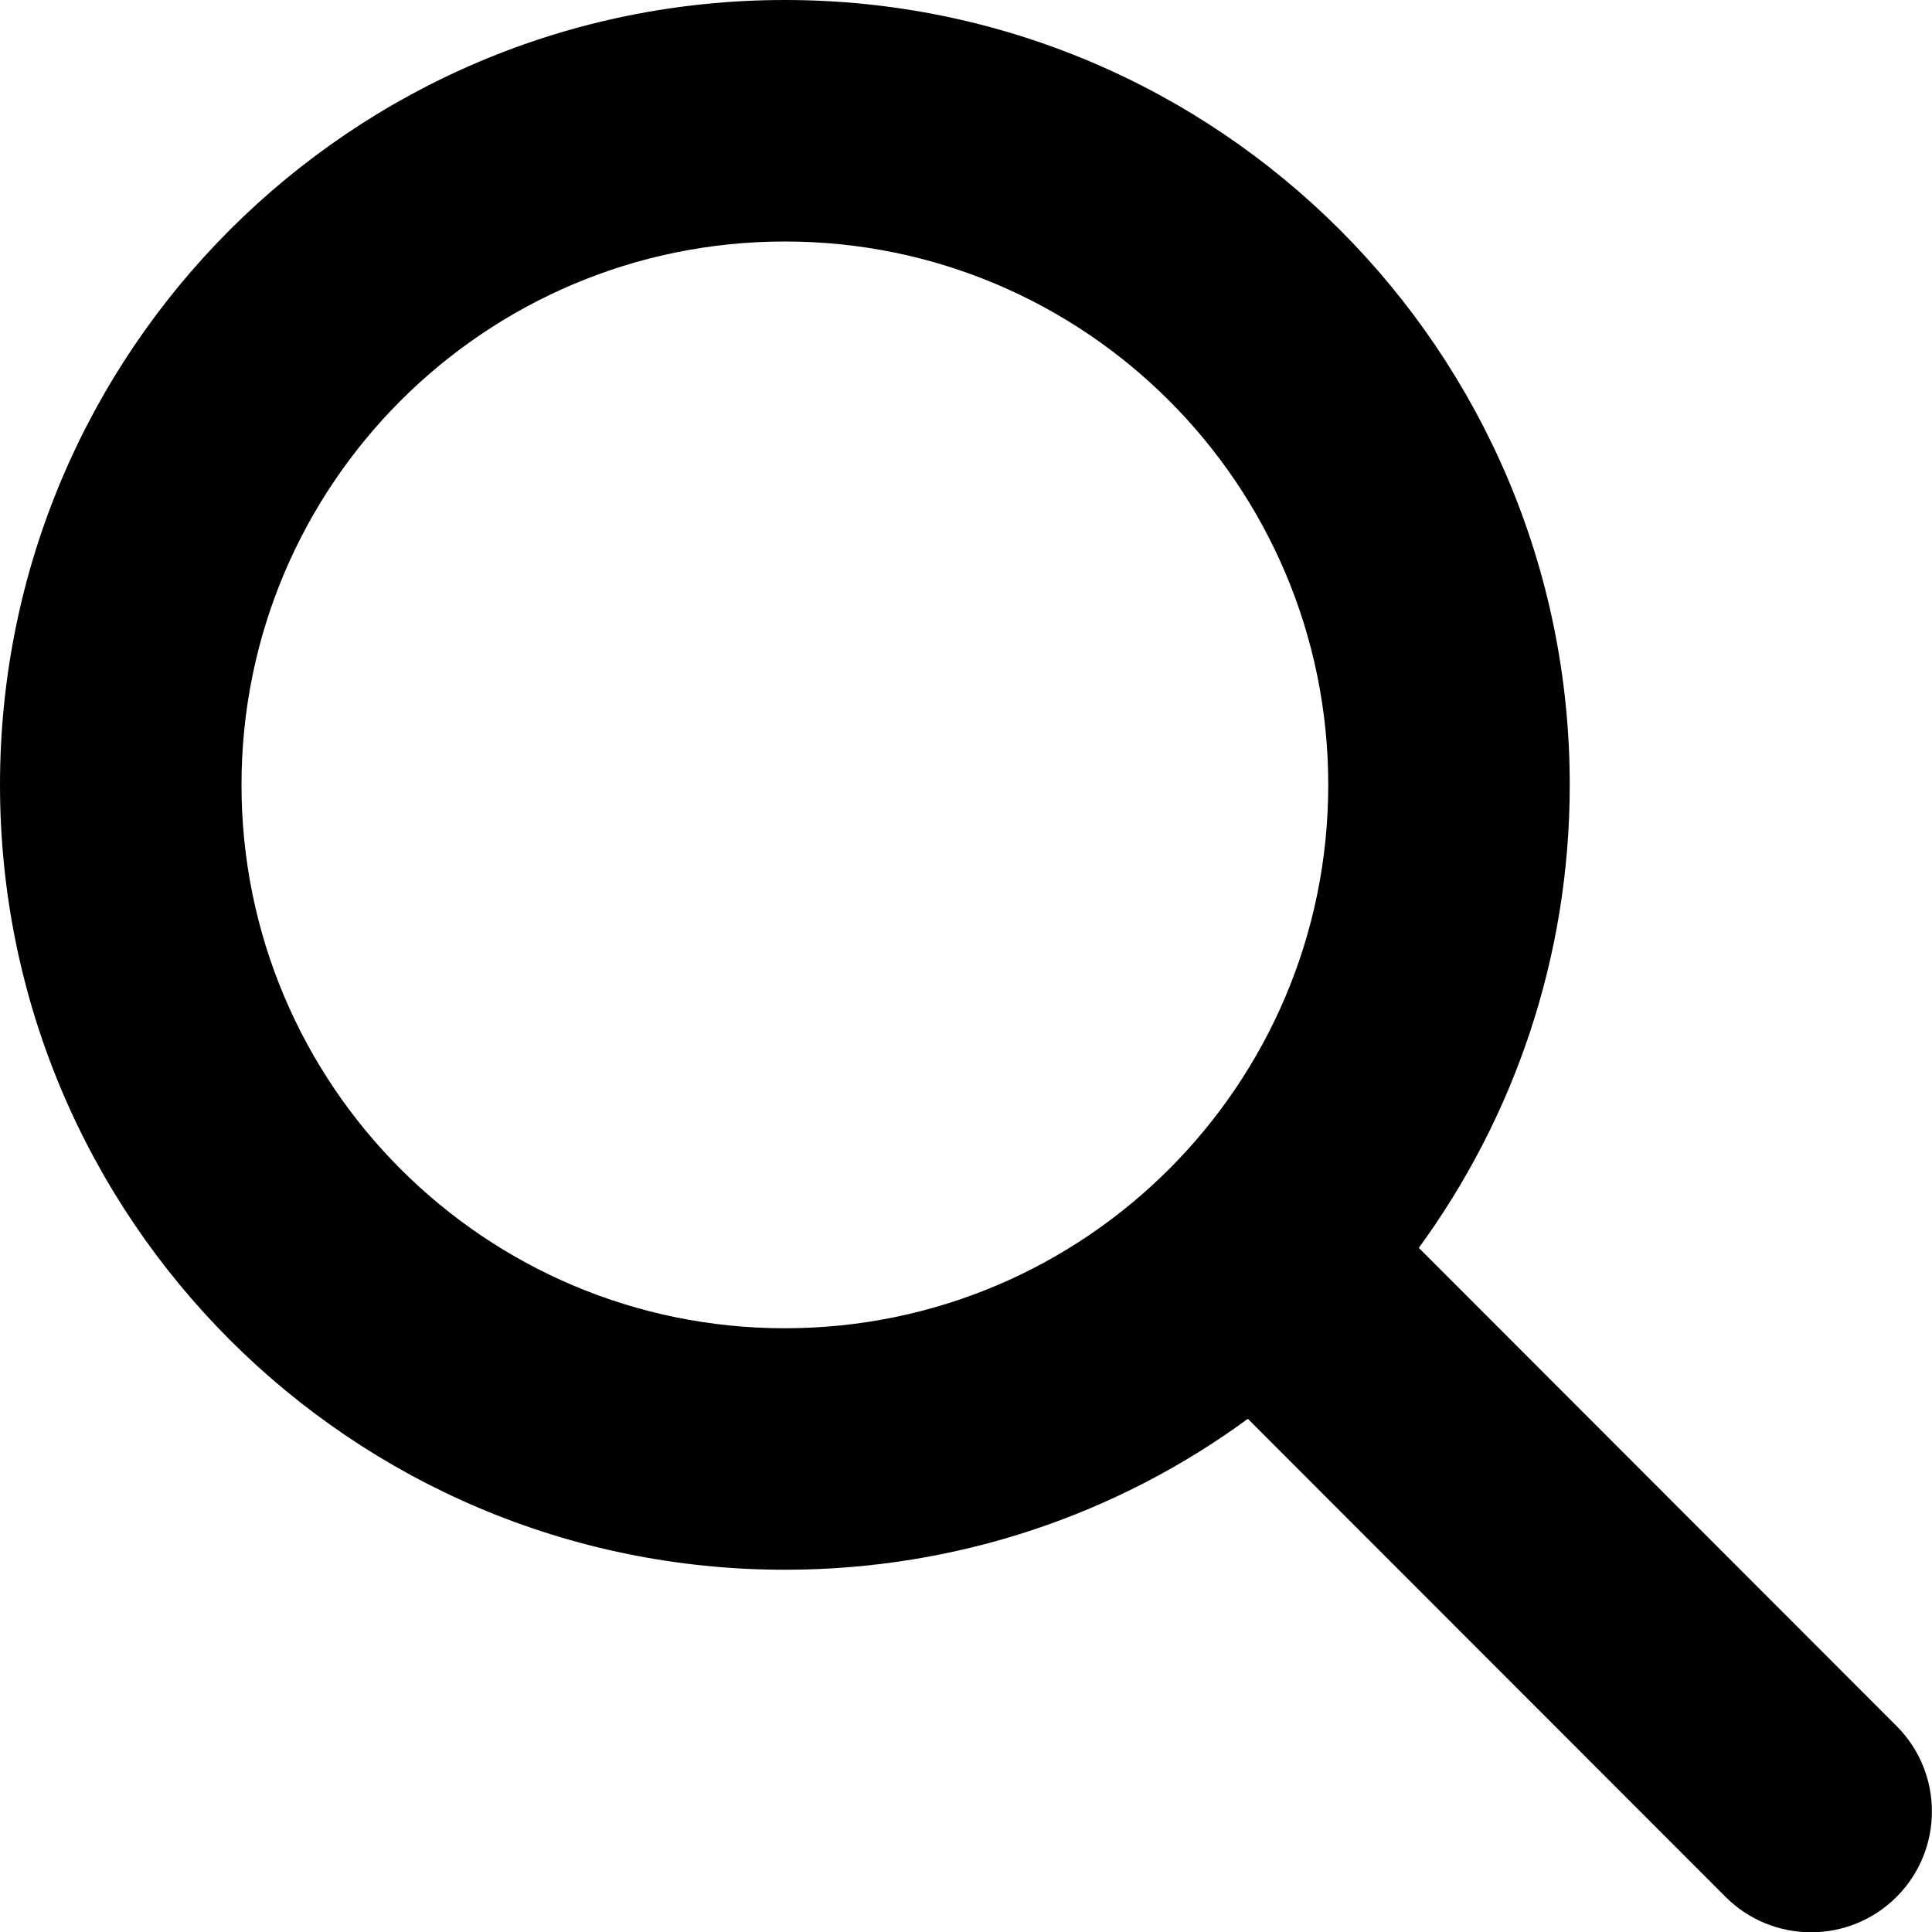
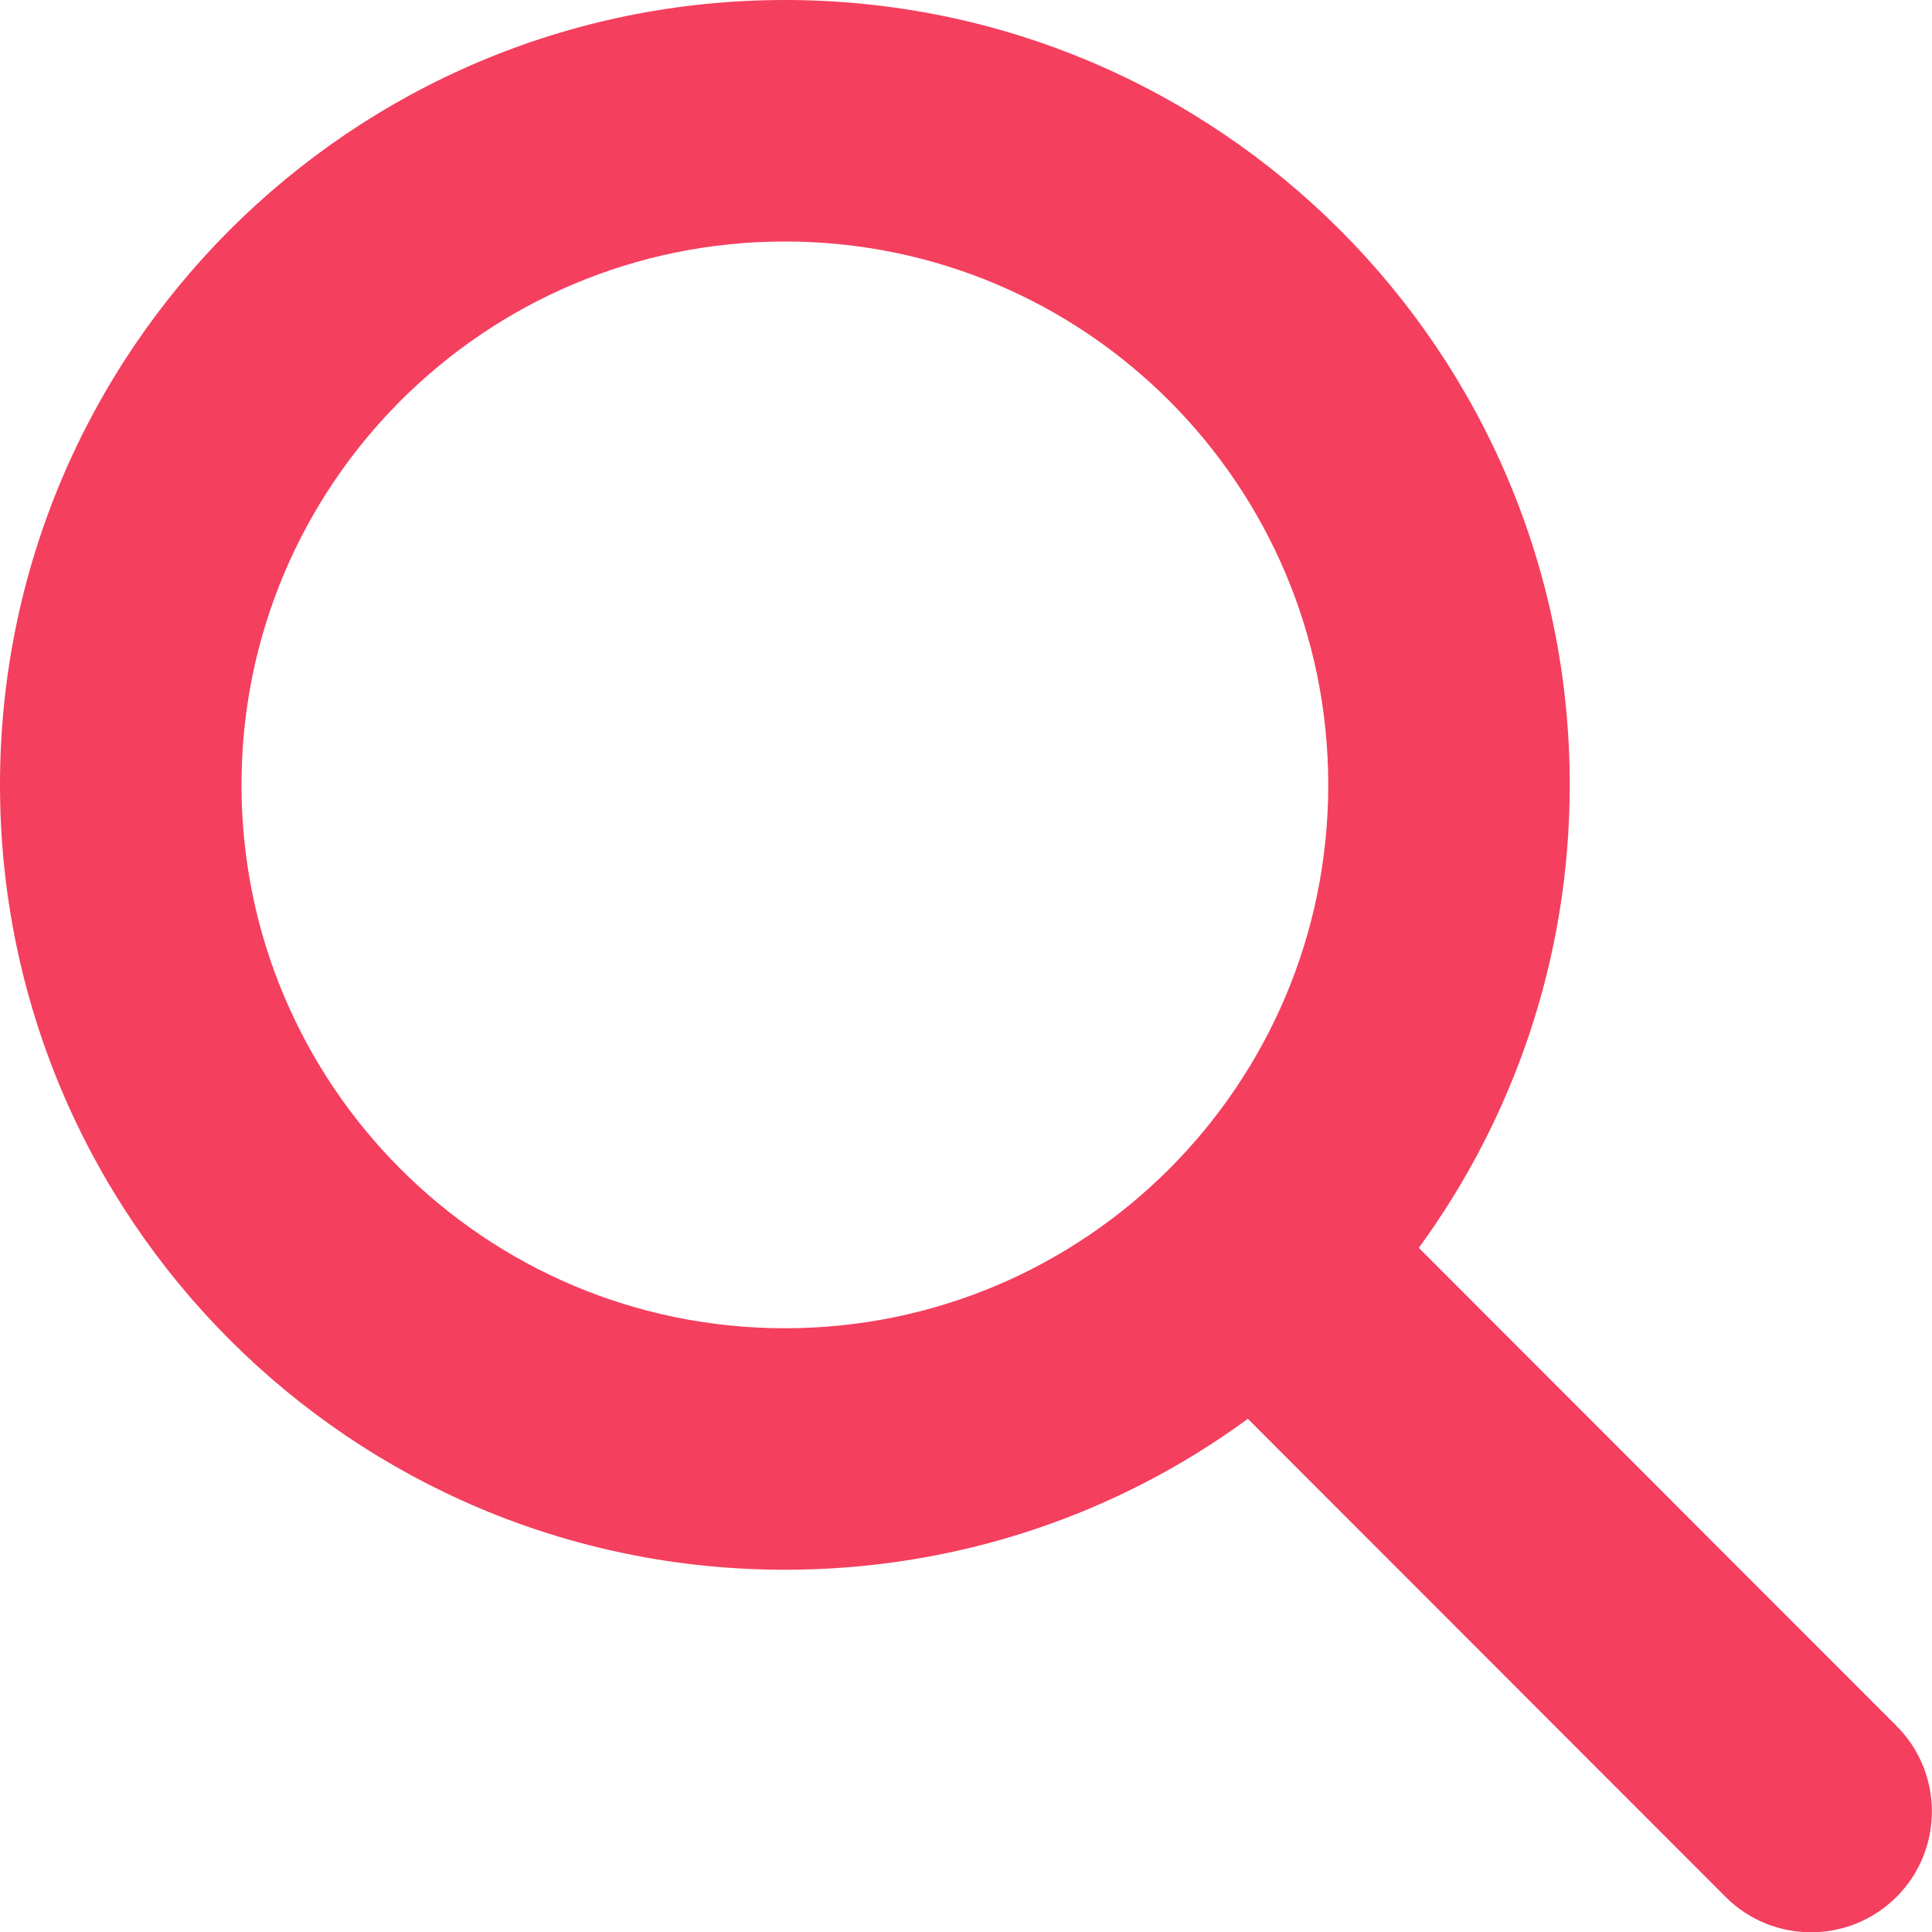
<svg xmlns="http://www.w3.org/2000/svg" viewBox="0 0 512 512">
-   <path d="M416 208c0 45.9-14.9 88.3-40 122.7L502.6 457.4c12.5 12.5 12.5 32.8 0 45.3s-32.8 12.5-45.3 0L330.7 376c-34.4 25.2-76.8 40-122.7 40C93.1 416 0 322.9 0 208S93.1 0 208 0S416 93.1 416 208zM208 352a144 144 0 1 0 0-288 144 144 0 1 0 0 288z" />
+   <path fill="#f43f5e" d="M416 208c0 45.9-14.9 88.3-40 122.7L502.6 457.4c12.5 12.5 12.5 32.8 0 45.3s-32.8 12.5-45.3 0L330.7 376c-34.4 25.2-76.8 40-122.7 40C93.1 416 0 322.9 0 208S93.1 0 208 0S416 93.1 416 208zM208 352a144 144 0 1 0 0-288 144 144 0 1 0 0 288z" />
</svg>
